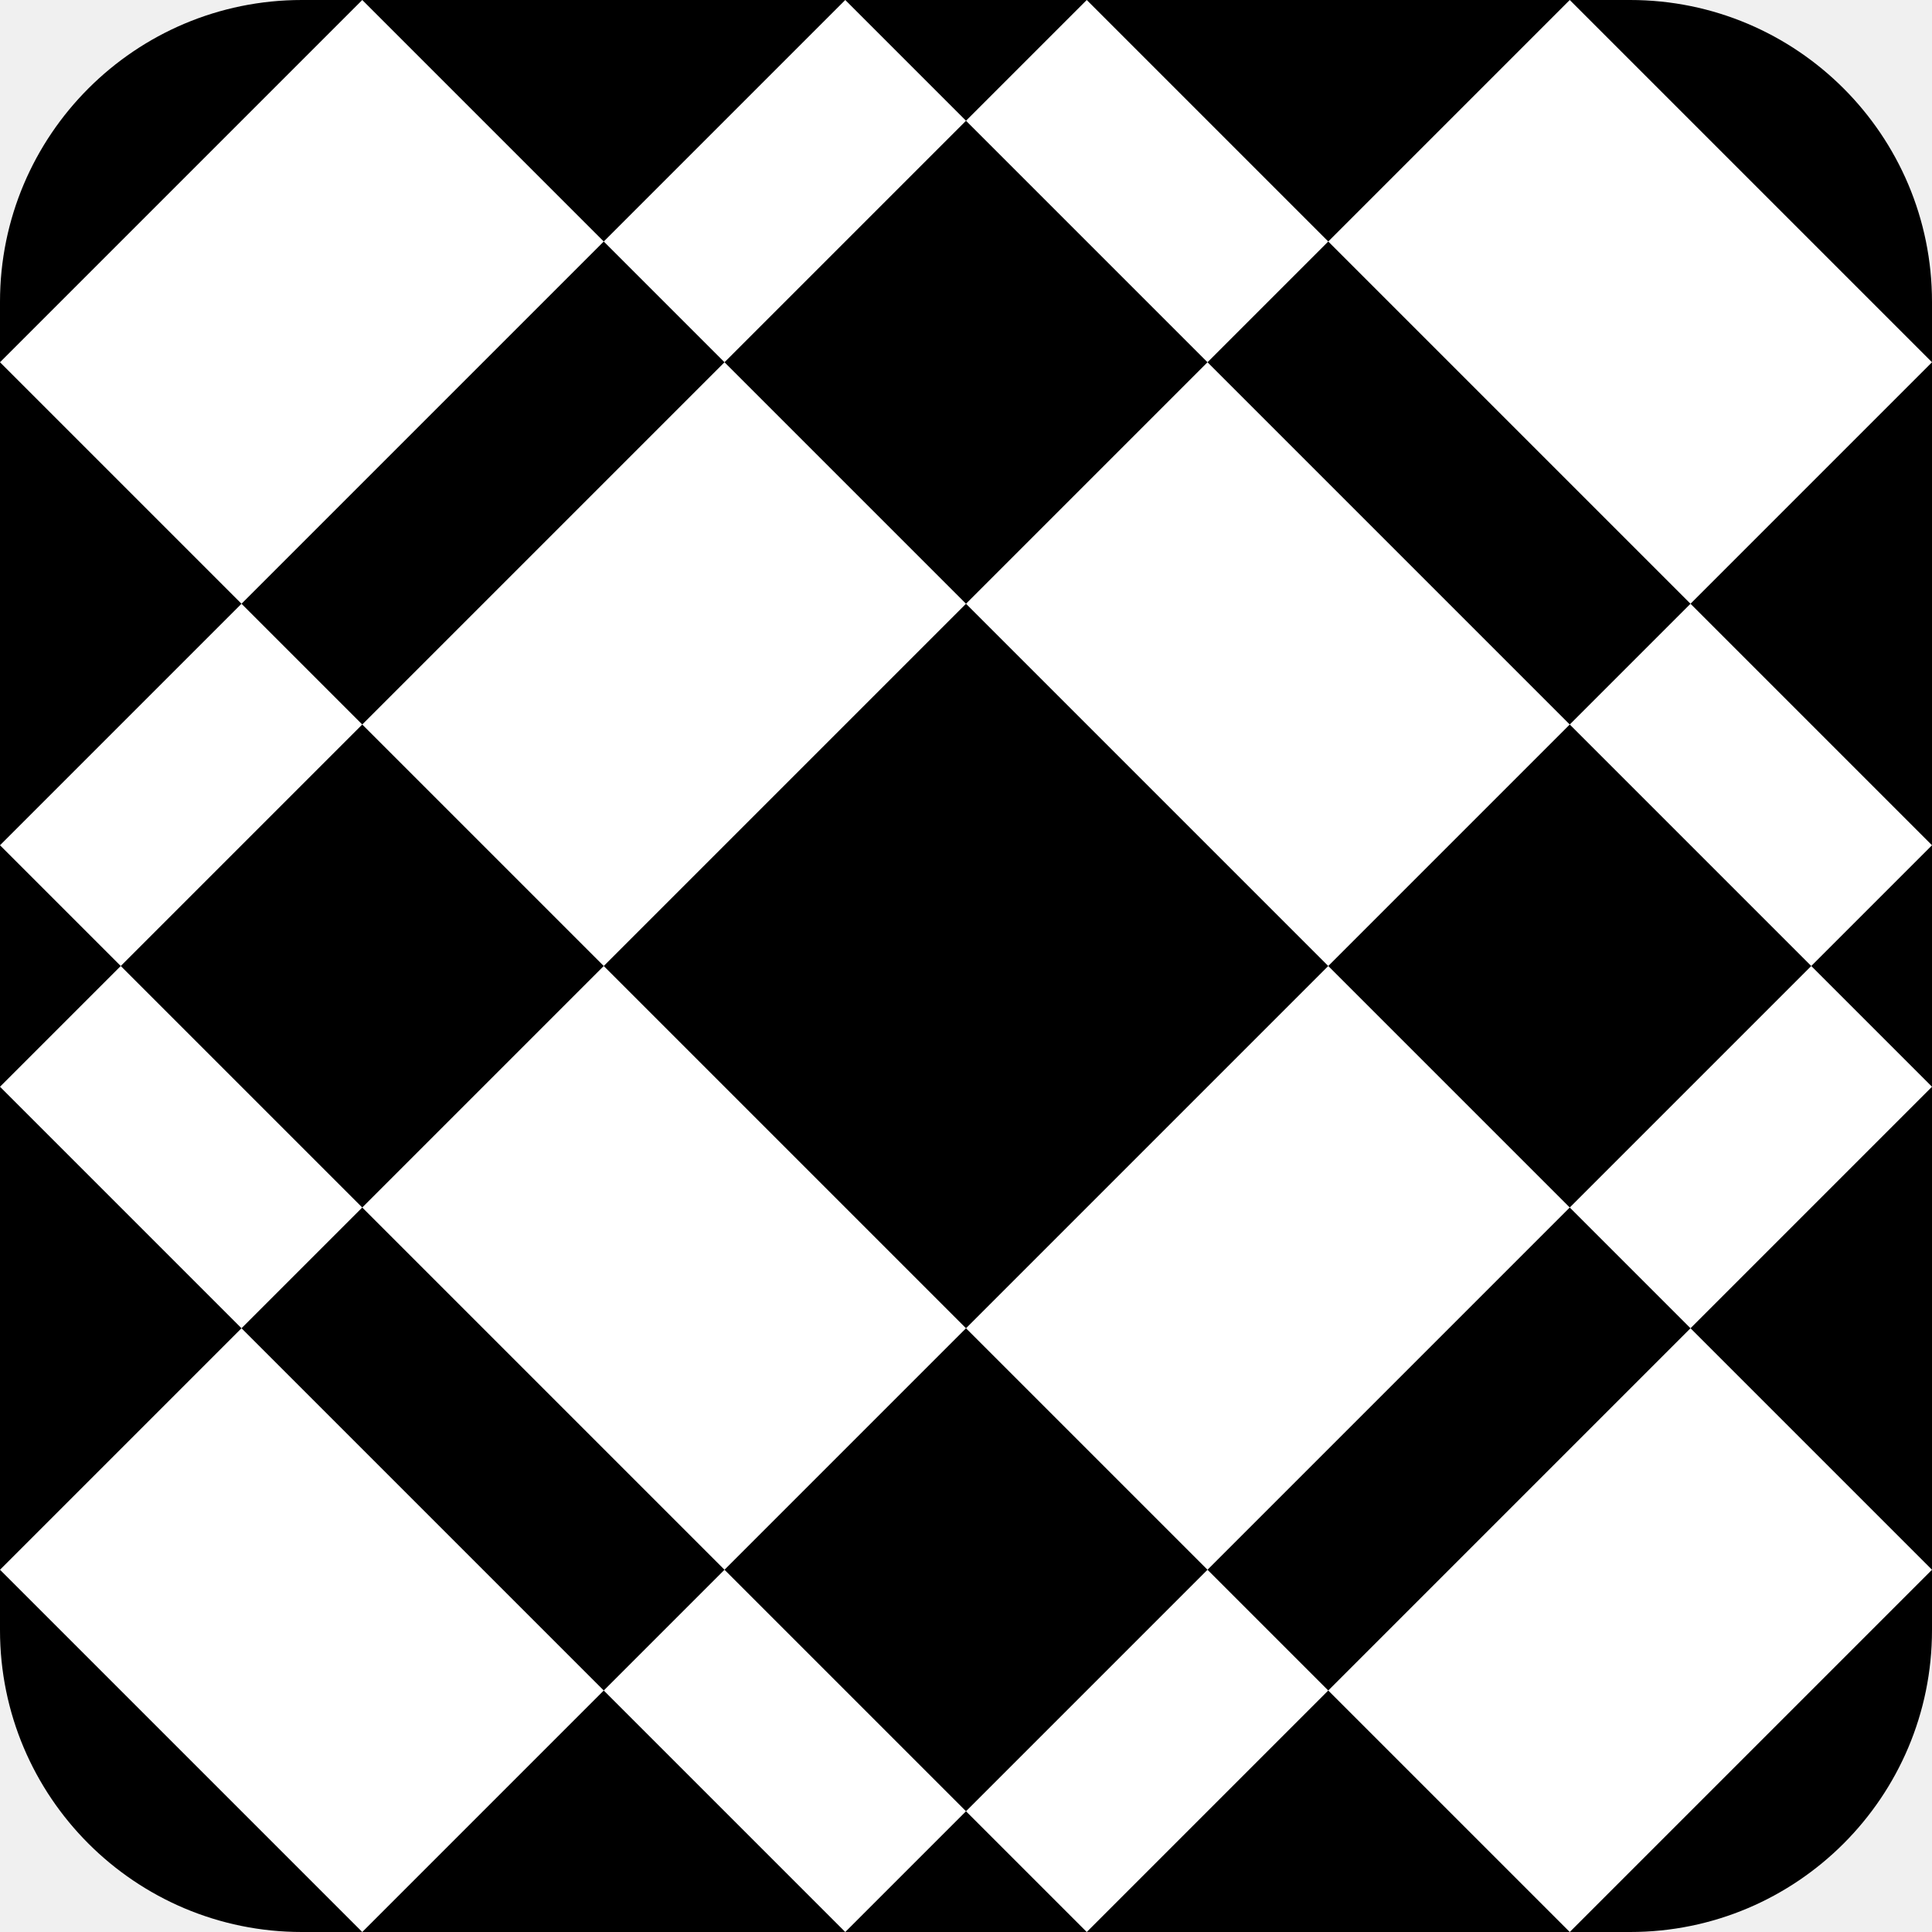
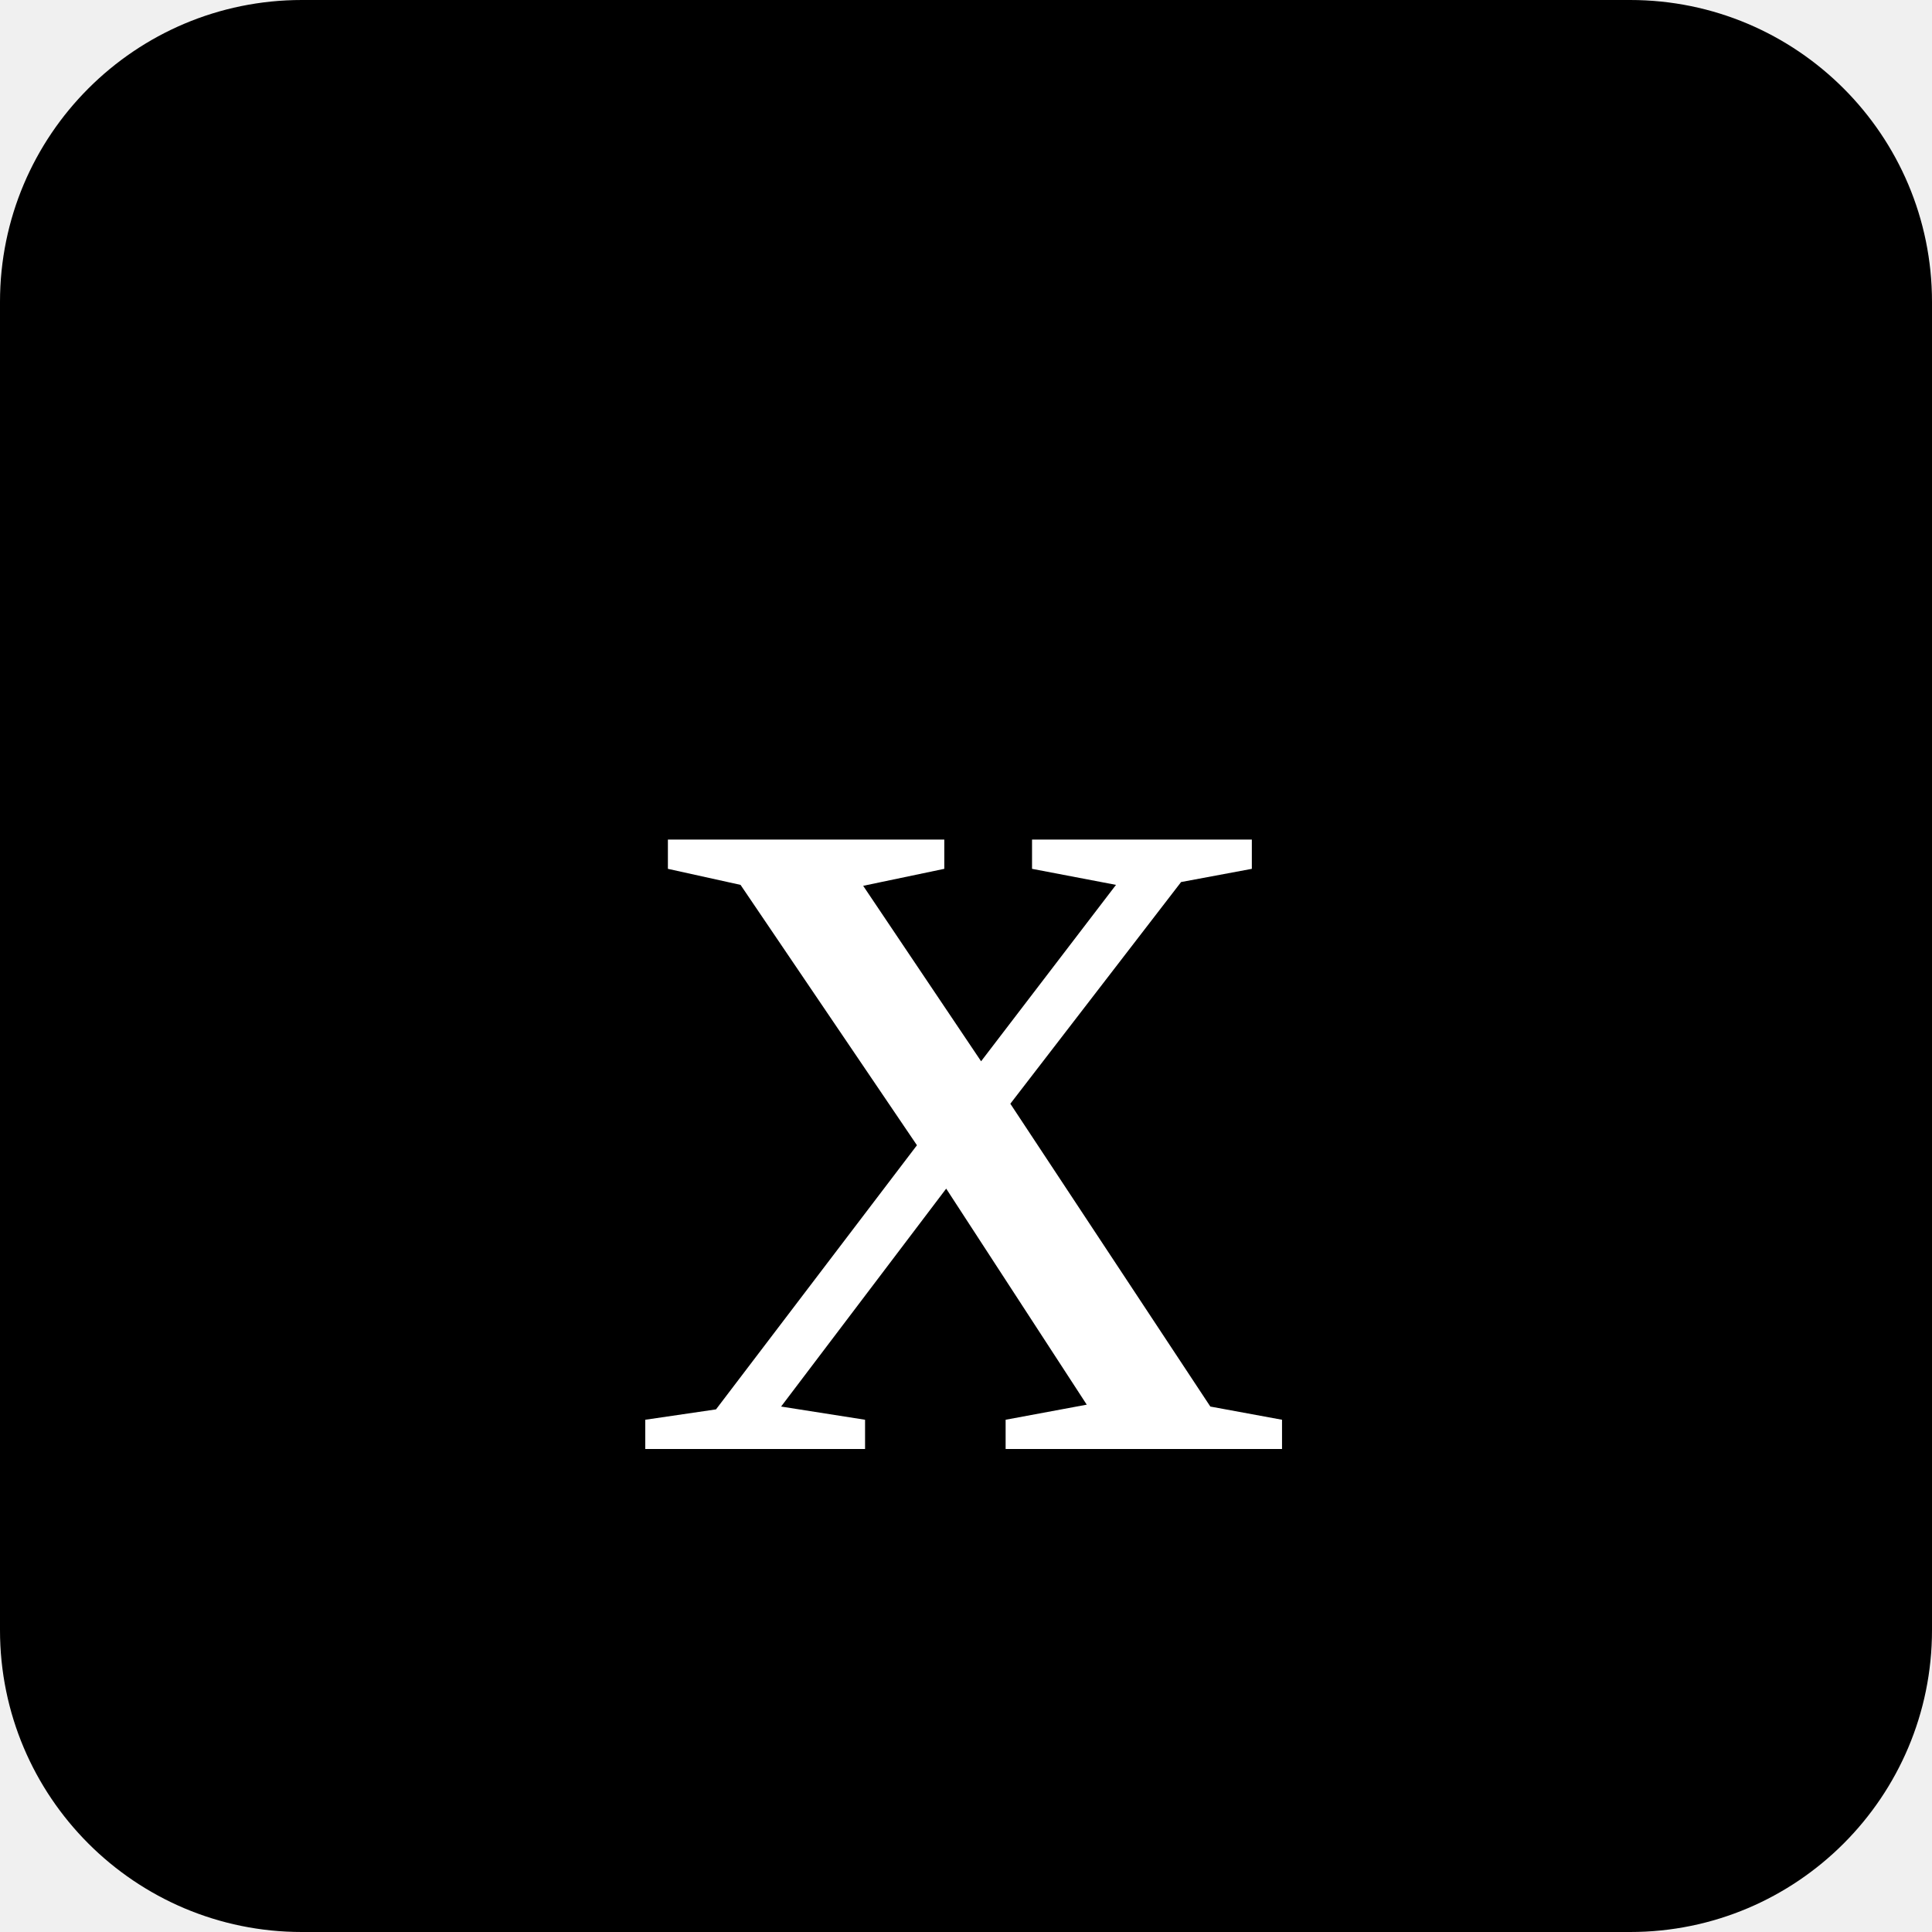
<svg xmlns="http://www.w3.org/2000/svg" viewBox="0 0 32 32">
  <rect width="32" height="32" rx="5" fill="#000" />
-   <path fill-rule="evenodd" fill="white" d="M14,0 L32,18 L18,32 L0,14 Z        M18,0 L32,14 L14,32 L0,18 Z        M6,0 L32,26 L26,32 L0,6 Z        M26,0 L32,6 L6,32 L0,26 Z" />
+   <text x="16" y="24" font-family="Georgia, 'Times New Roman', serif" font-size="22" font-weight="400" fill="white" text-anchor="middle">x</text>
</svg>
